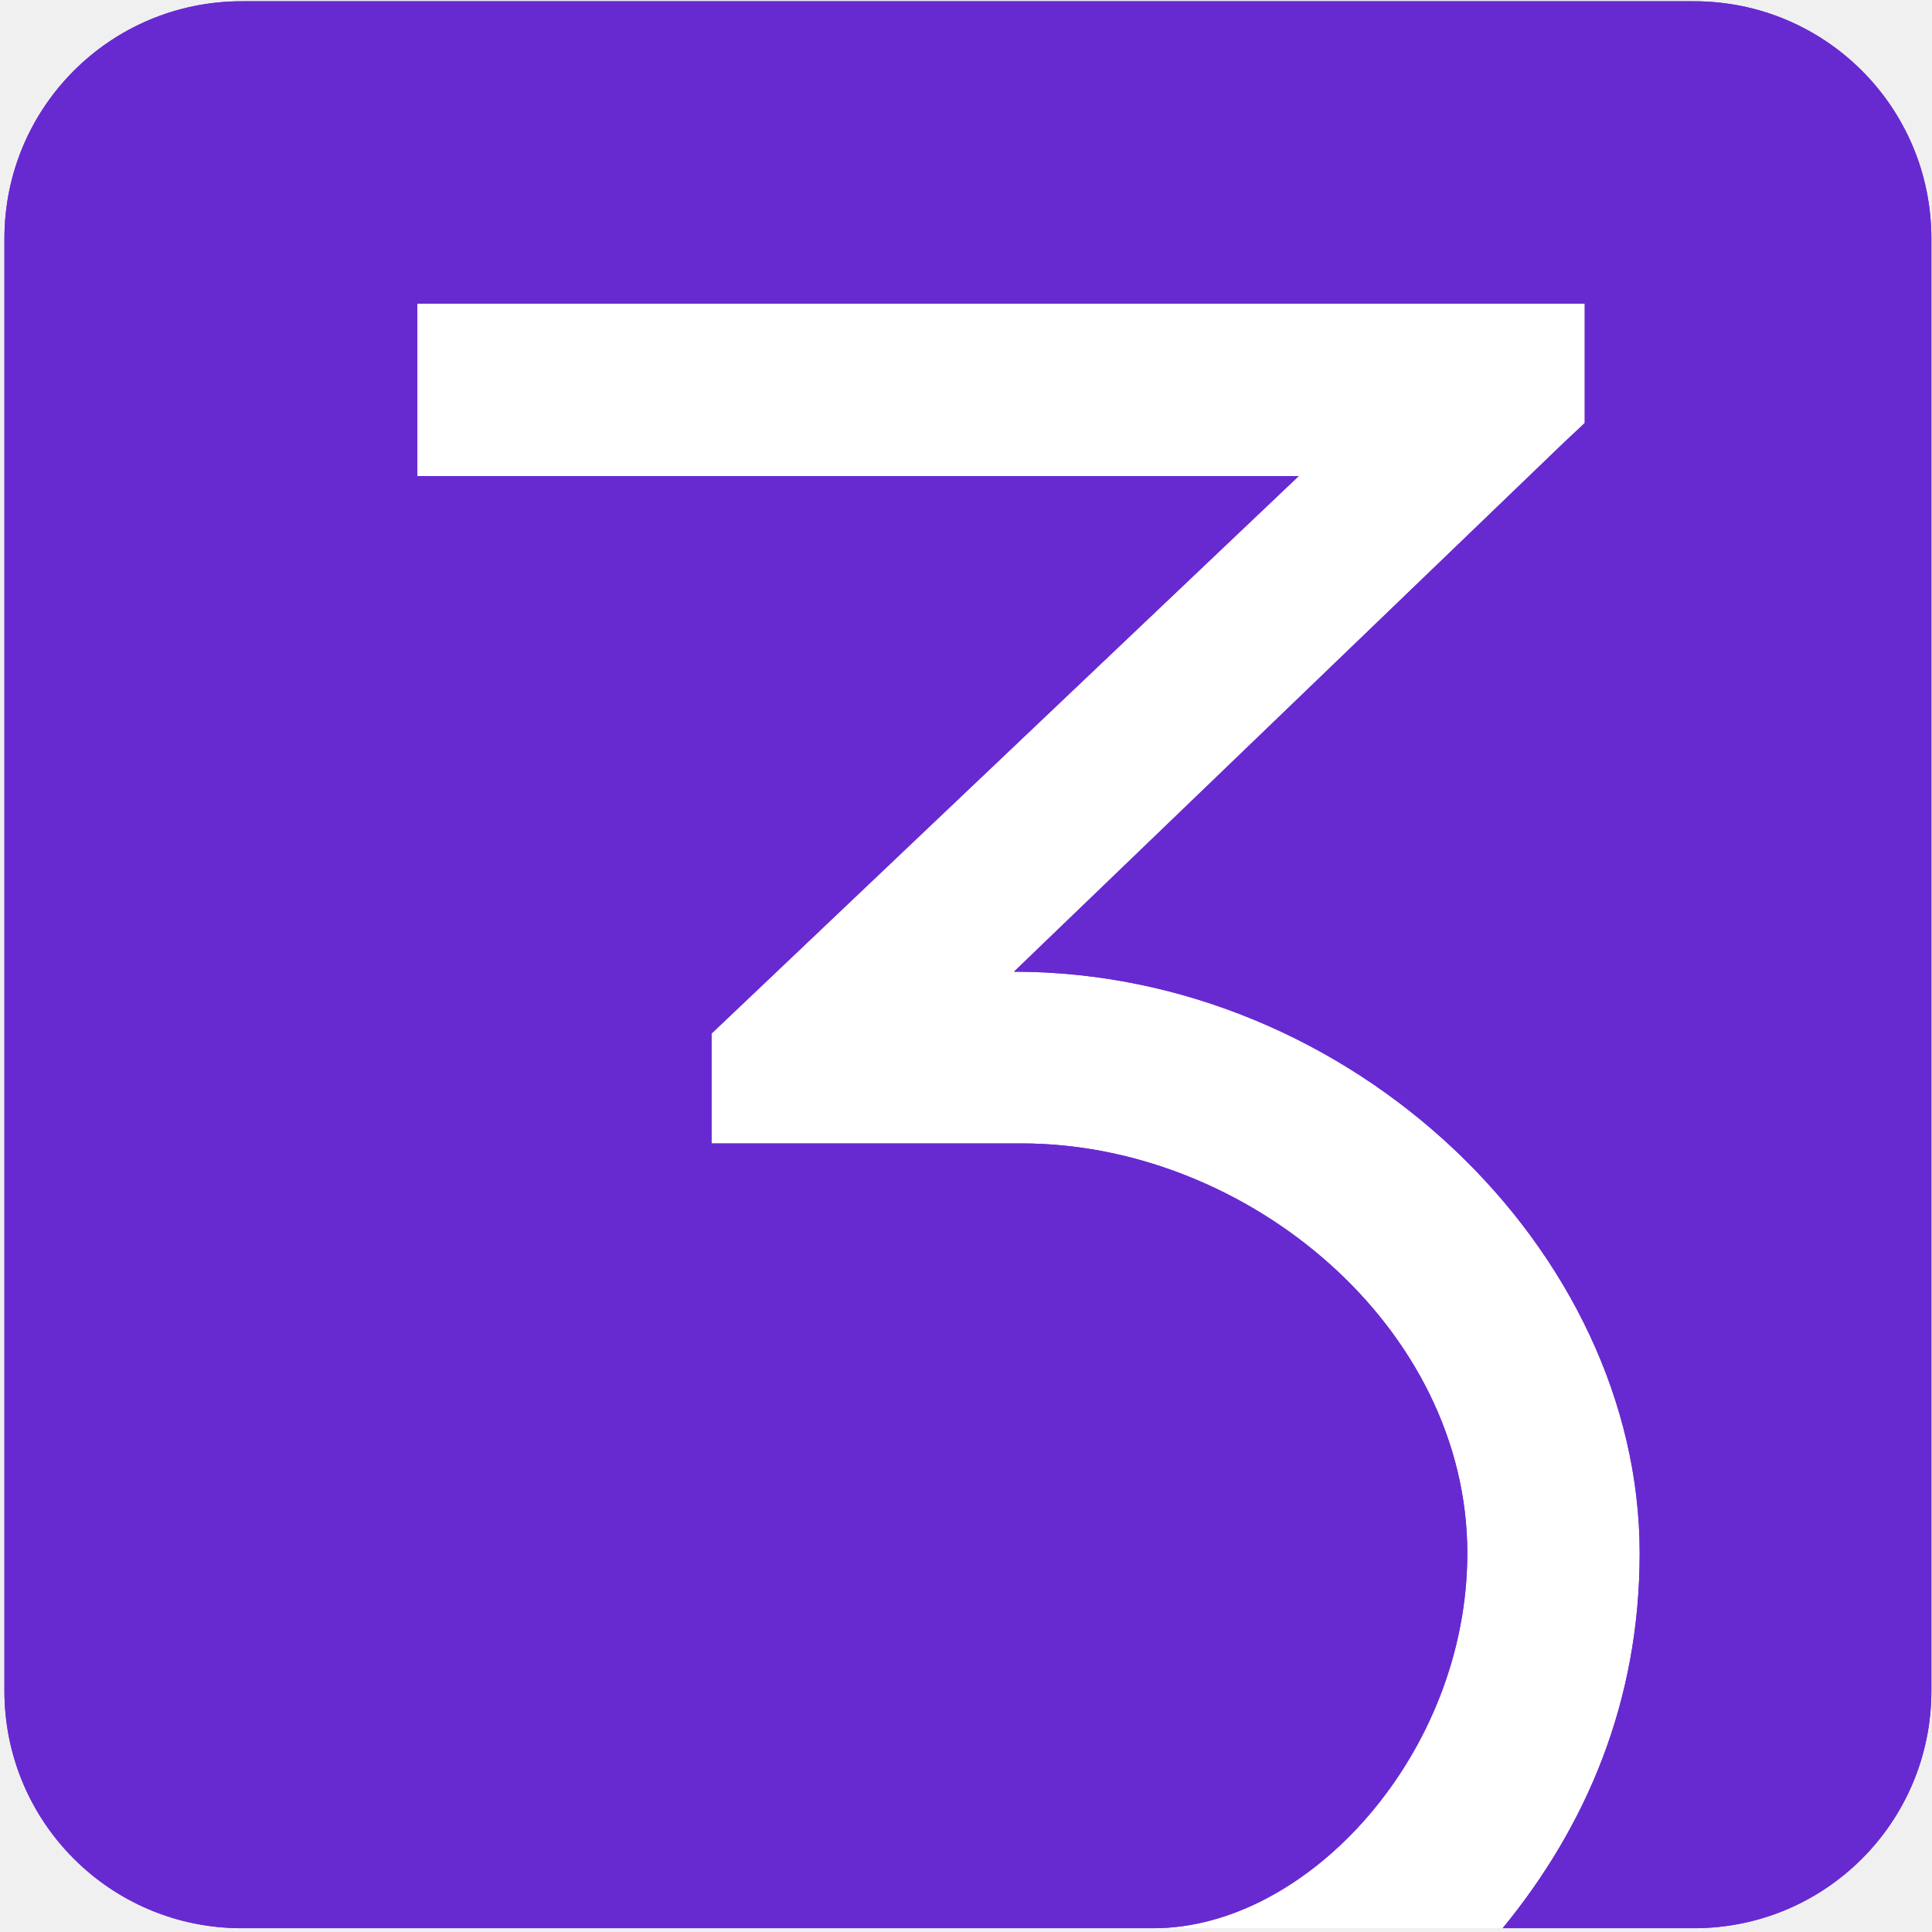
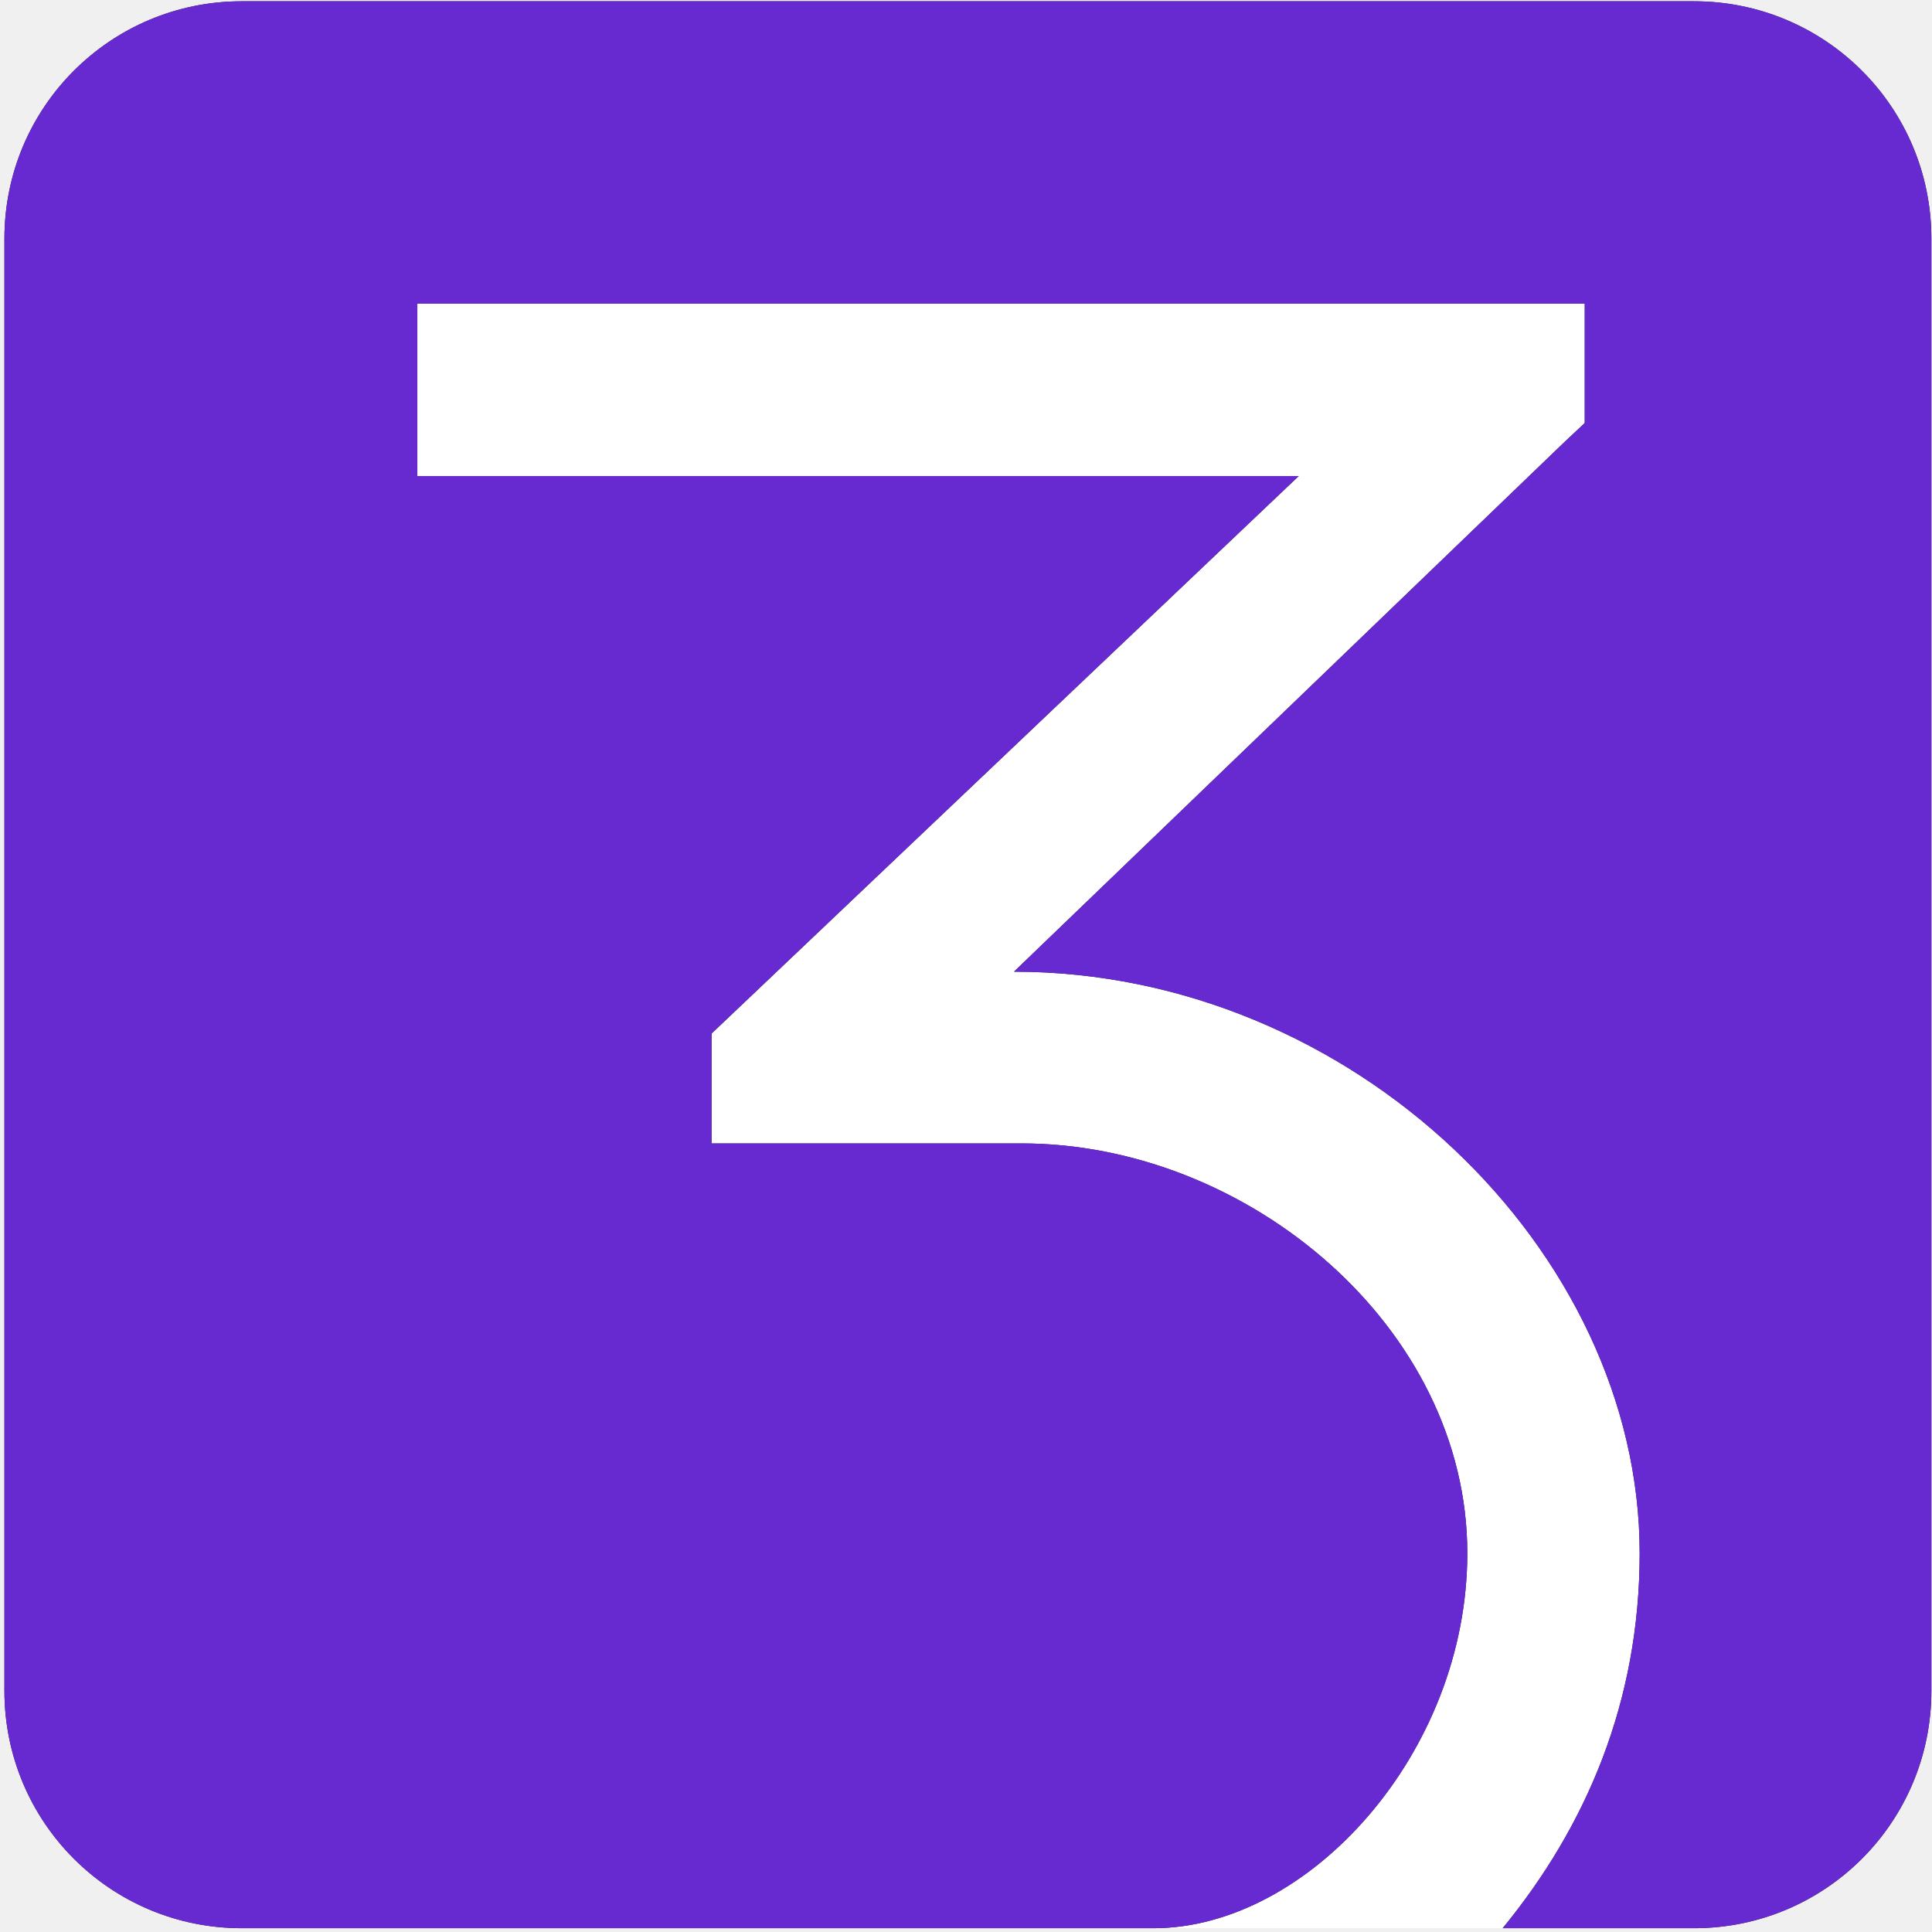
<svg xmlns="http://www.w3.org/2000/svg" fill="none" viewBox="0 0 306 306">
  <g clip-path="url(#clip0_1304_2)">
    <path fill="#fff" d="M267 35.7H51.7v269.7H267V35.7z" />
-     <path fill="#7726D5" fill-rule="evenodd" d="M268.3.2h-230C17.5.2.7 17 .7 37.8v230c0 20.8 16.8 37.6 37.6 37.6h144.4c24.5 0 49.7-27.7 49.7-59.4 0-35.8-34.8-64.9-70.6-64.9h-49.1v-17.4l93-88.3H66.1V48.1H251V67l-3.2 3-87.2 83.9c53.6 0 99.1 44.2 99.1 92.1 0 23.6-8.5 43.3-21.7 59.4h30.3c20.8 0 37.6-16.8 37.6-37.6v-230C305.9 17 289.1.2 268.3.2z" clip-rule="evenodd" />
+     <path fill="#221c28" fill-rule="evenodd" d="M268.3.2h-230C17.5.2.7 17 .7 37.8v230c0 20.8 16.8 37.6 37.6 37.6h144.4c24.5 0 49.7-27.7 49.7-59.4 0-35.8-34.8-64.9-70.6-64.9h-49.1v-17.4l93-88.3H66.1V48.1H251V67l-3.2 3-87.2 83.9c53.6 0 99.1 44.2 99.1 92.1 0 23.6-8.5 43.3-21.7 59.4h30.3c20.8 0 37.6-16.8 37.6-37.6v-230C305.9 17 289.1.2 268.3.2z" clip-rule="evenodd" />
    <path fill="#672AD1" fill-rule="evenodd" d="M268.3.2h-230C17.5.2.7 17 .7 37.8v230c0 20.8 16.8 37.6 37.6 37.6h144.4c24.5 0 49.7-27.7 49.7-59.4 0-35.8-34.8-64.9-70.6-64.9h-49.1v-17.4l93-88.3H66.1V48.1H251V67l-3.2 3-87.2 83.9c53.6 0 99.1 44.2 99.1 92.1 0 23.6-8.5 43.3-21.7 59.4h30.3c20.8 0 37.6-16.8 37.6-37.6v-230C305.9 17 289.1.2 268.3.2z" clip-rule="evenodd" />
  </g>
  <defs>
    <clipPath id="clip0_1304_2">
      <path fill="#fff" d="M0 0h306v306H0z" />
    </clipPath>
  </defs>
</svg>
